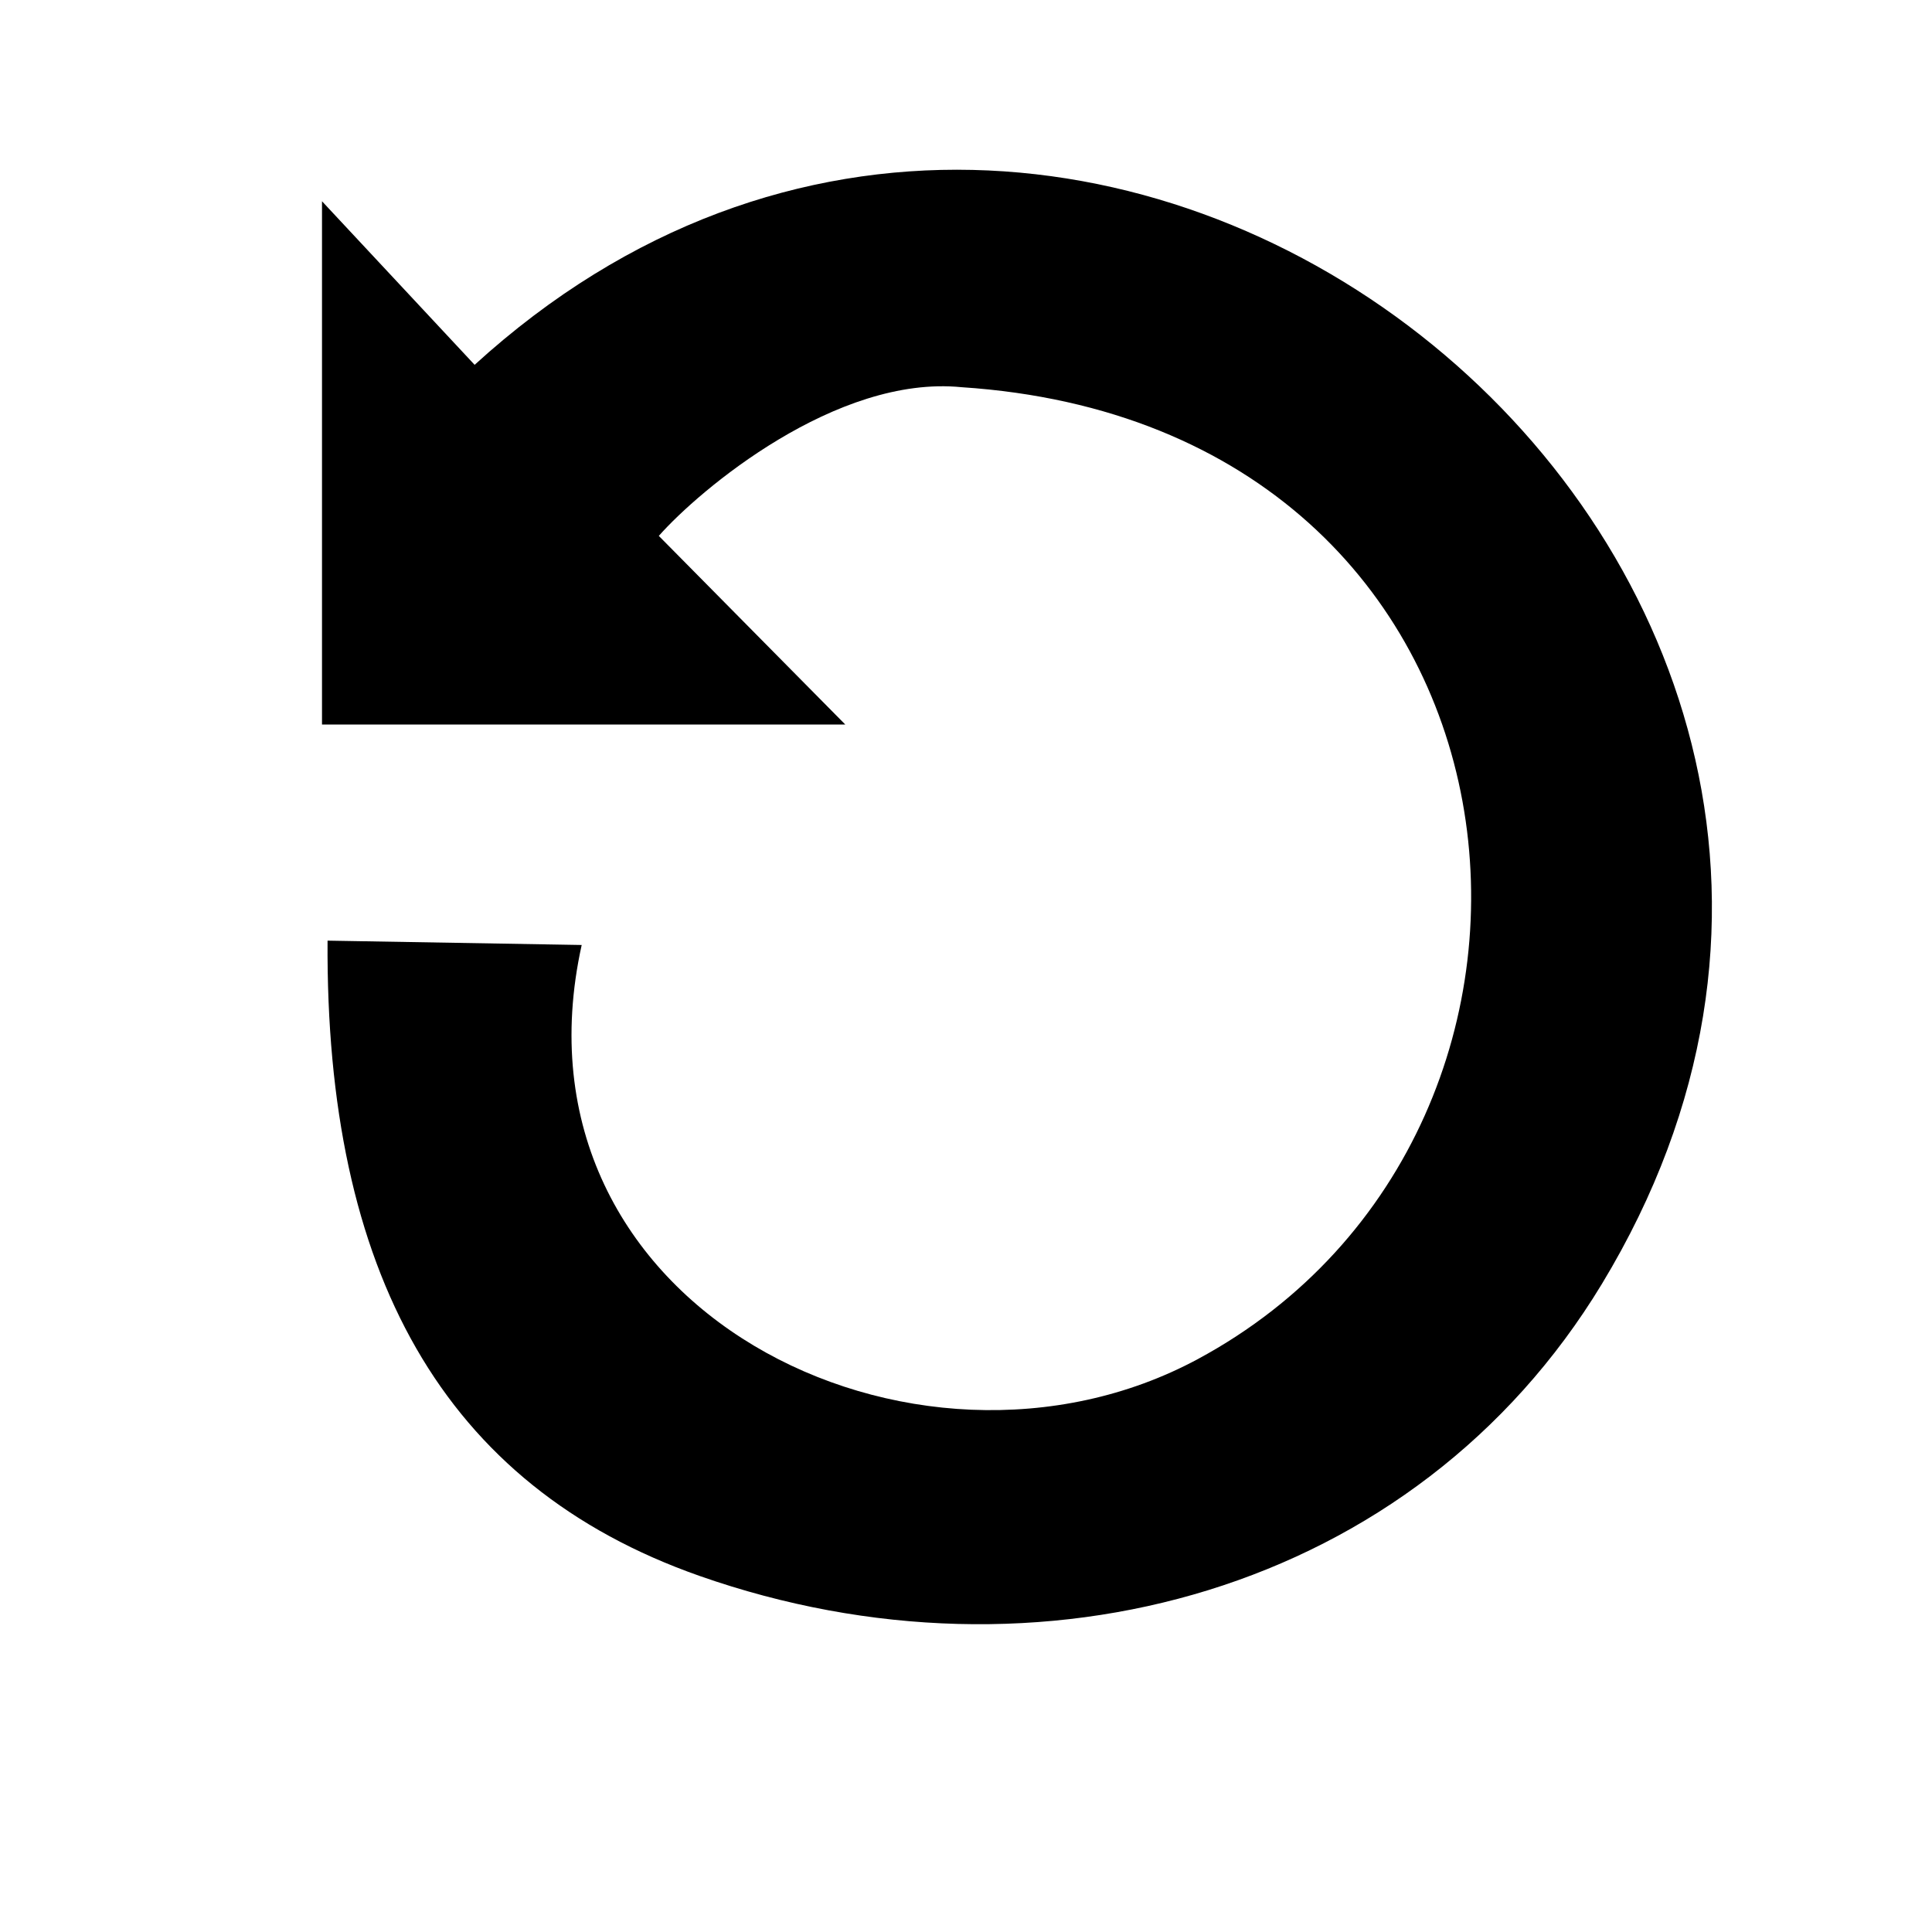
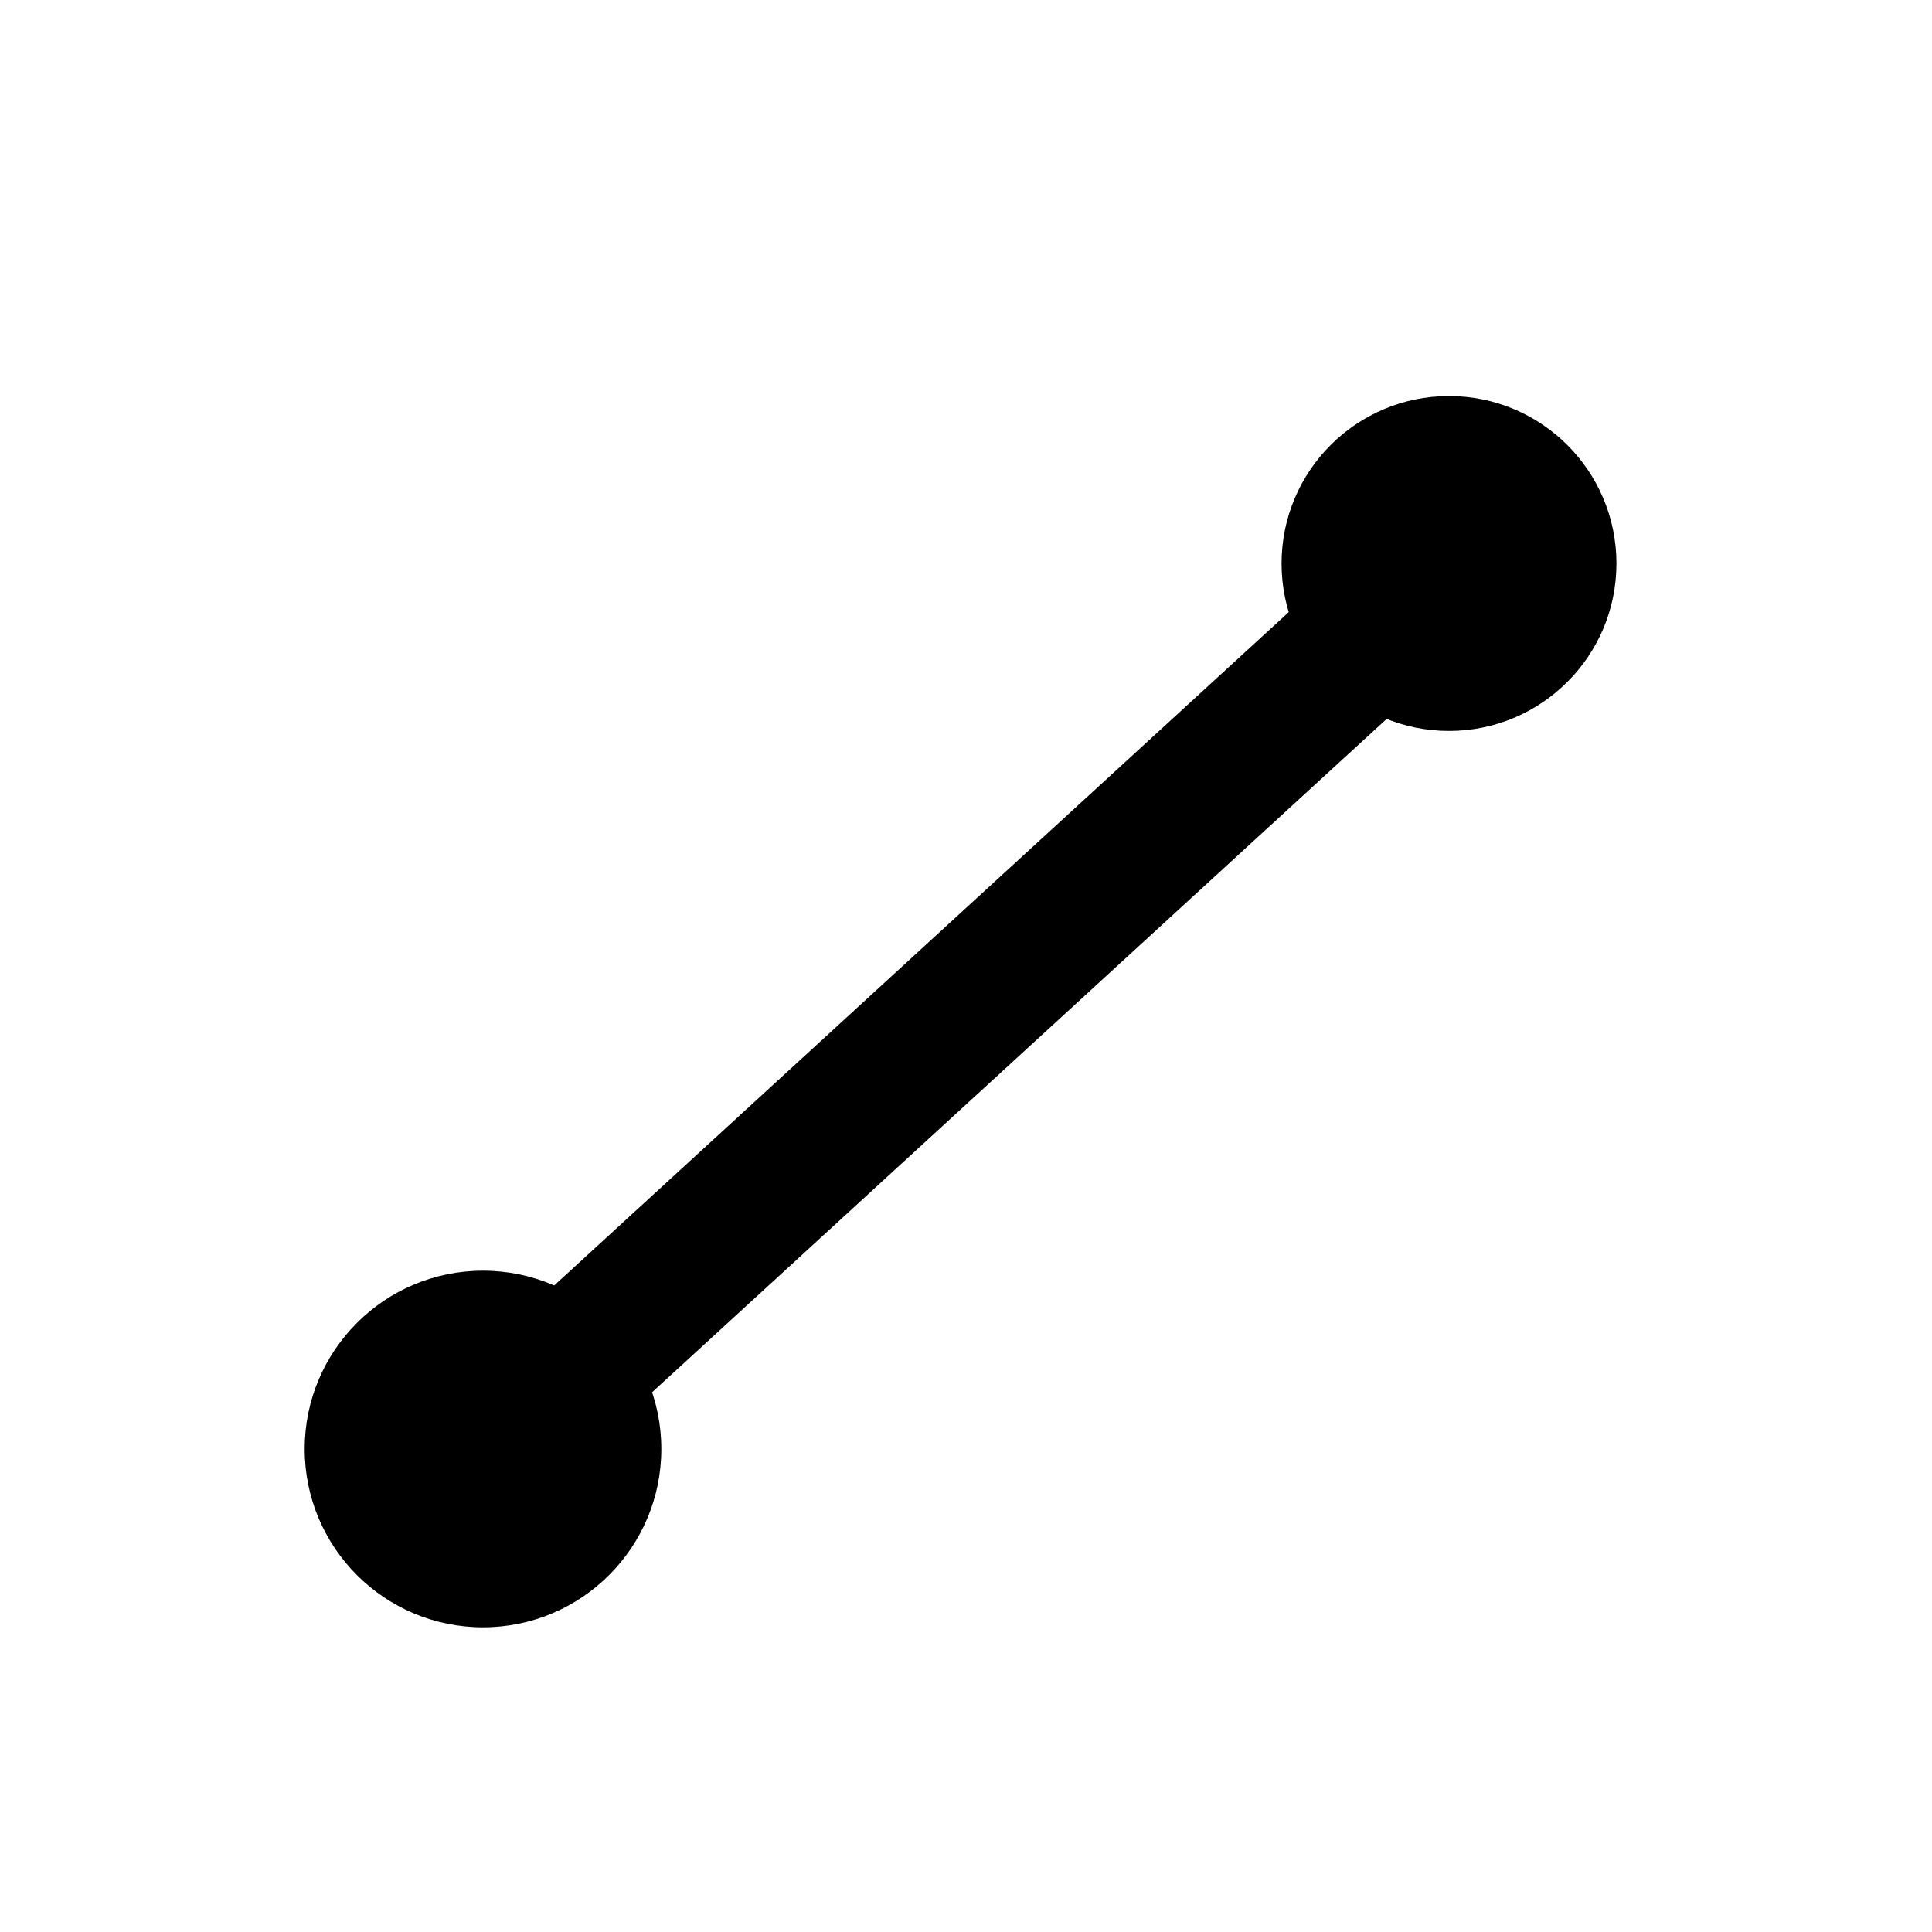
- <svg xmlns="http://www.w3.org/2000/svg" viewBox="0 0 24 24" version="1.1" id="svg1">
-   <defs id="defs1" />
-   <path fill="currentColor" d="M 11.946,4.81 C 19.314,5.294 20.191,14.022 14.88,16.883 11.374,18.772 6.226,16.261 7.226,11.739 L 4.069,11.685 C 4.043,15.794 5.495,18.455 8.691,19.577 12.911,21.058 17.582,19.776 19.899,15.95 25.274,7.073 13.584,-2.477 5.896,4.532 L 4,2.5 V 9 h 6.5 L 8.184,6.657 C 8.689,6.085 10.389,4.654 11.946,4.81 Z" id="path1" />
+ <svg xmlns="http://www.w3.org/2000/svg" viewBox="0 0 24 24" fill="none" version="1.1" id="svg2">
+   <defs id="defs2" />
+   <path d="M6 18 18 7" stroke="#000" stroke-linecap="round" stroke-width="1.8" id="path1" />
+   <circle cx="6" cy="18" r="2.215" fill="#000000" id="circle1" style="stroke-width:1.303" />
+   <circle cx="18" cy="7" r="2.08" fill="#000000" id="circle2" style="stroke-width:1.223" />
</svg>
